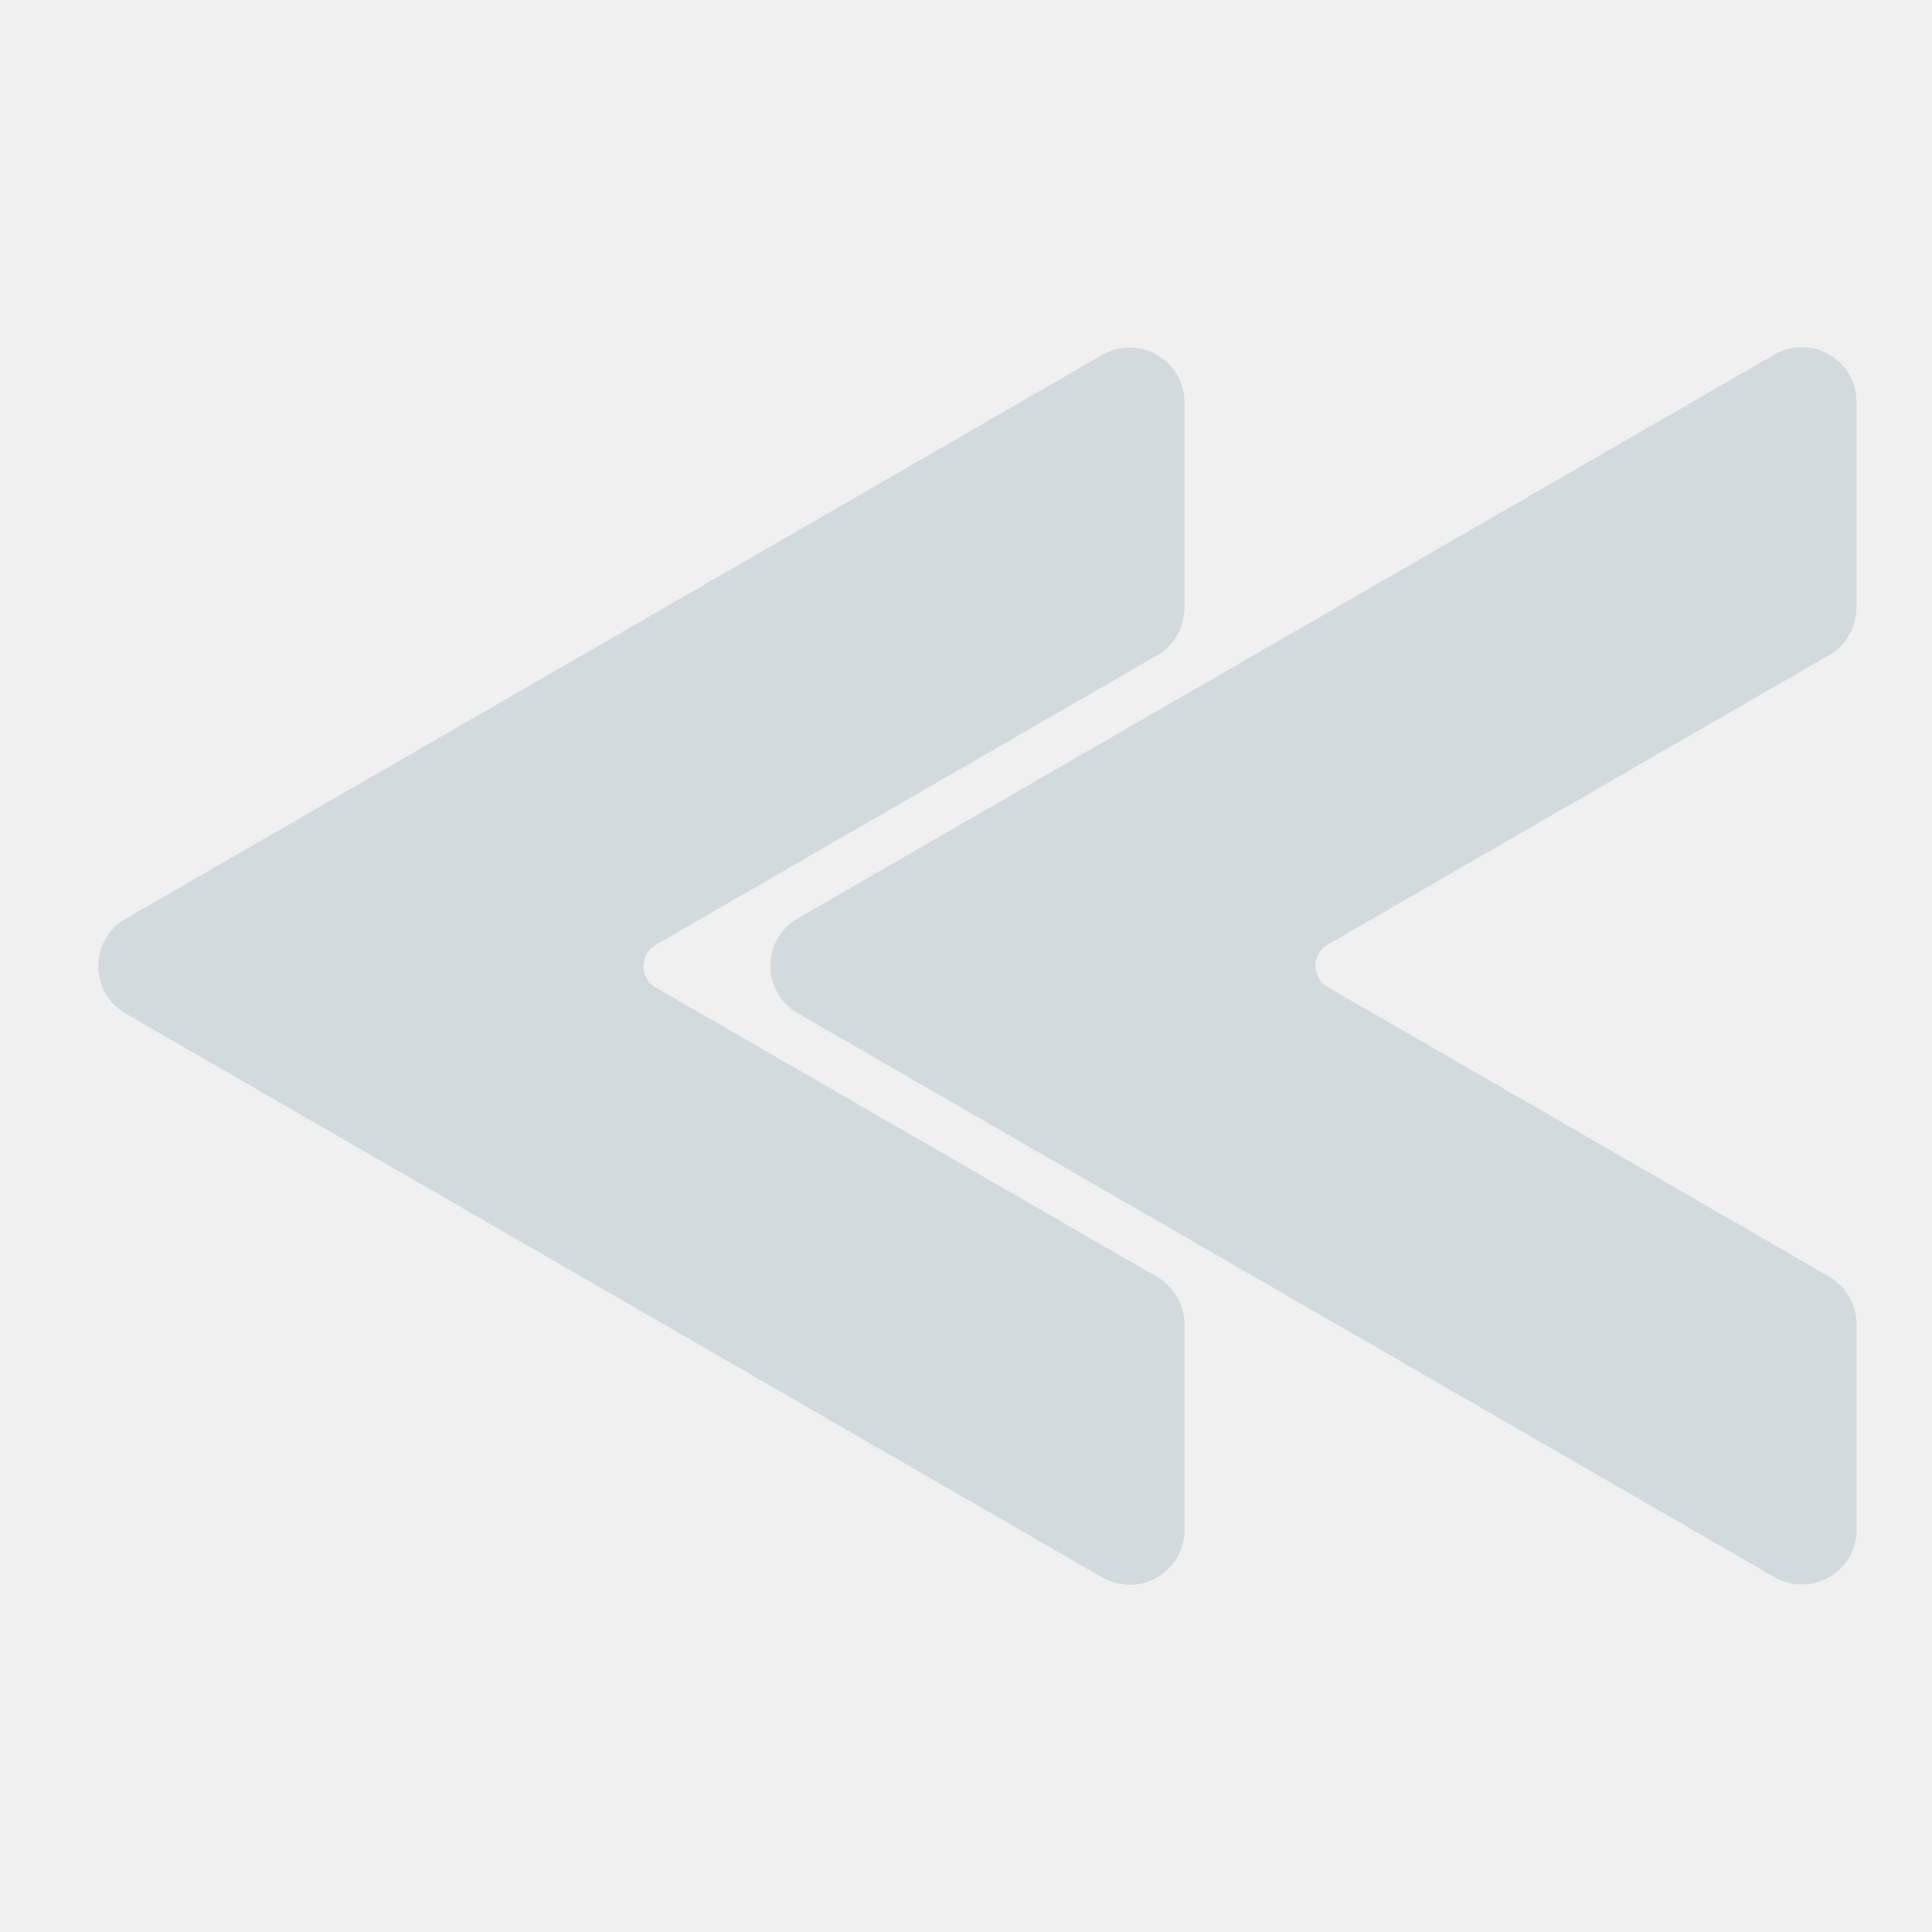
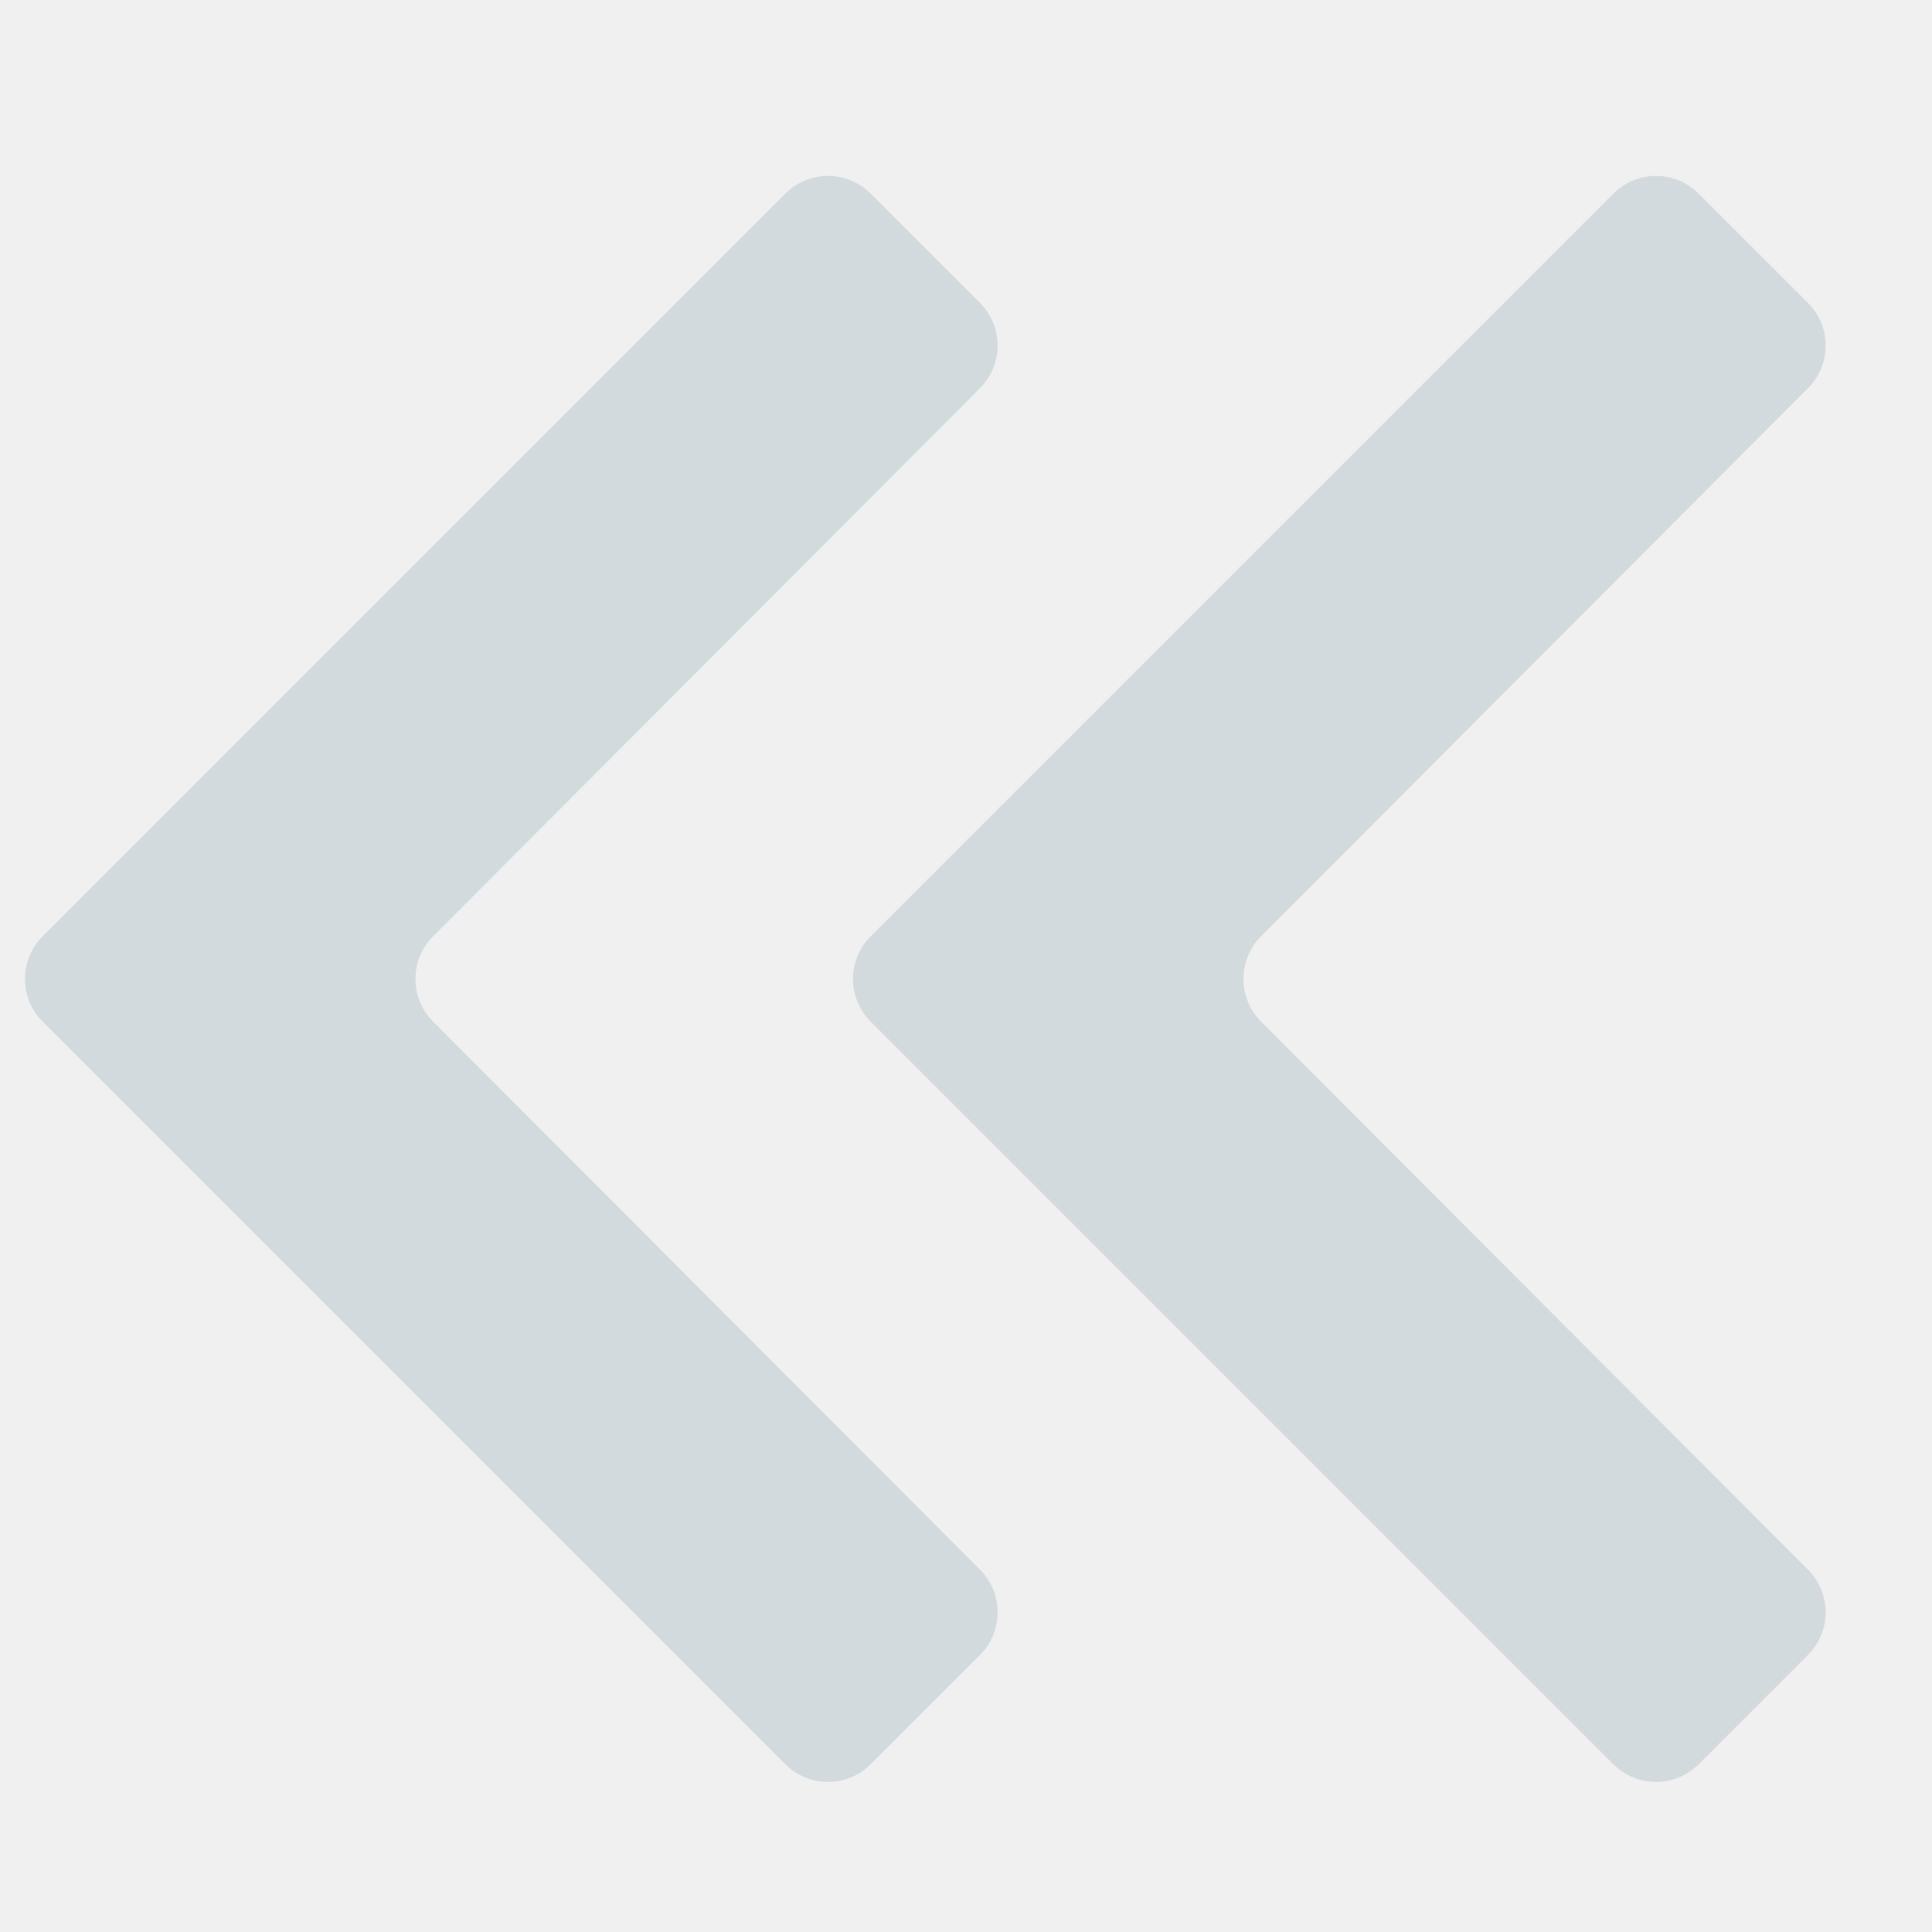
<svg xmlns="http://www.w3.org/2000/svg" width="64" height="64" viewBox="0 0 64 64" fill="none">
-   <path d="M38.736 50.684V43.869C38.736 43.4 38.485 42.965 38.078 42.731L21.471 33.144C20.596 32.638 20.596 31.373 21.471 30.867L38.078 21.279C38.485 21.044 38.736 20.61 38.736 20.141V13.327C38.736 12.315 37.64 11.683 36.764 12.189L4.413 30.867C3.537 31.373 3.537 32.638 4.413 33.144L36.764 51.822C37.64 52.328 38.736 51.695 38.736 50.684Z" fill="#D2DADD" />
-   <path d="M4.412 33.144L36.764 51.822C36.923 51.914 37.089 51.956 37.255 51.978L6.056 33.965C5.18 33.459 5.18 32.195 6.056 31.689L38.408 13.01C38.49 12.963 38.576 12.935 38.661 12.907C38.408 12.156 37.51 11.758 36.764 12.189L4.413 30.867C3.536 31.373 3.536 32.638 4.412 33.144Z" fill="#D2DADD" />
-   <path d="M38.736 50.684V43.869C38.736 43.4 38.485 42.965 38.078 42.731L21.471 33.144C20.596 32.638 20.596 31.373 21.471 30.867L38.078 21.279C38.485 21.044 38.736 20.61 38.736 20.141V13.327C38.736 12.315 37.64 11.683 36.764 12.189L4.413 30.867C3.537 31.373 3.537 32.638 4.413 33.144L36.764 51.822C37.64 52.328 38.736 51.695 38.736 50.684Z" stroke="#D2DADD" stroke-miterlimit="10" />
-   <path d="M61 50.673V43.858C61 43.389 60.749 42.955 60.343 42.721L43.736 33.133C42.86 32.627 42.86 31.362 43.736 30.856L60.343 21.268C60.749 21.034 61 20.6 61 20.131V13.316C61 12.305 59.905 11.672 59.029 12.178L26.677 30.856C25.801 31.362 25.801 32.627 26.677 33.133L59.029 51.811C59.905 52.317 61 51.684 61 50.673Z" fill="#D2DADD" />
-   <path d="M26.677 33.133L59.029 51.811C59.188 51.903 59.353 51.946 59.52 51.967L28.32 33.955C27.445 33.449 27.445 32.184 28.32 31.678L60.672 13C60.754 12.952 60.841 12.924 60.925 12.896C60.672 12.145 59.774 11.748 59.029 12.178L26.677 30.856C25.8 31.362 25.8 32.627 26.677 33.133Z" fill="#D2DADD" />
-   <path d="M61 50.673V43.858C61 43.389 60.749 42.955 60.343 42.721L43.736 33.133C42.86 32.627 42.86 31.362 43.736 30.856L60.343 21.268C60.749 21.034 61 20.6 61 20.131V13.316C61 12.305 59.905 11.672 59.029 12.178L26.677 30.856C25.801 31.362 25.801 32.627 26.677 33.133L59.029 51.811C59.905 52.317 61 51.684 61 50.673Z" stroke="#D2DADD" stroke-miterlimit="10" />
+   <g clip-path="url(#clip0_494_17)">
+     <path d="M59.892 51.997C60.672 52.779 60.671 54.044 59.89 54.824L56.272 58.443C55.49 59.224 54.224 59.224 53.443 58.443L28.843 33.843C28.062 33.062 28.062 31.795 28.843 31.014L53.443 6.414C54.224 5.633 55.49 5.633 56.272 6.414L59.89 10.033C60.671 10.813 60.672 12.079 59.892 12.86L41.775 31.016C40.996 31.797 40.996 33.061 41.775 33.841L59.892 51.997ZM32.463 51.997C33.243 52.779 33.242 54.044 32.462 54.824L28.843 58.443C28.062 59.224 26.795 59.224 26.014 58.443L1.414 33.843C0.633 33.062 0.633 31.795 1.414 31.014L26.014 6.414C26.795 5.633 28.062 5.633 28.843 6.414L32.462 10.033C33.242 10.813 33.243 12.079 32.463 12.86L14.347 31.016C13.568 31.797 13.568 33.06 14.347 33.841L32.463 51.997Z" fill="#D2DADD" />
+   </g>
+   <defs>
+     <clipPath id="clip0_494_17">
+       <rect width="64" height="54.857" fill="white" transform="translate(0 5)" />
+     </clipPath>
+   </defs>
</svg>
